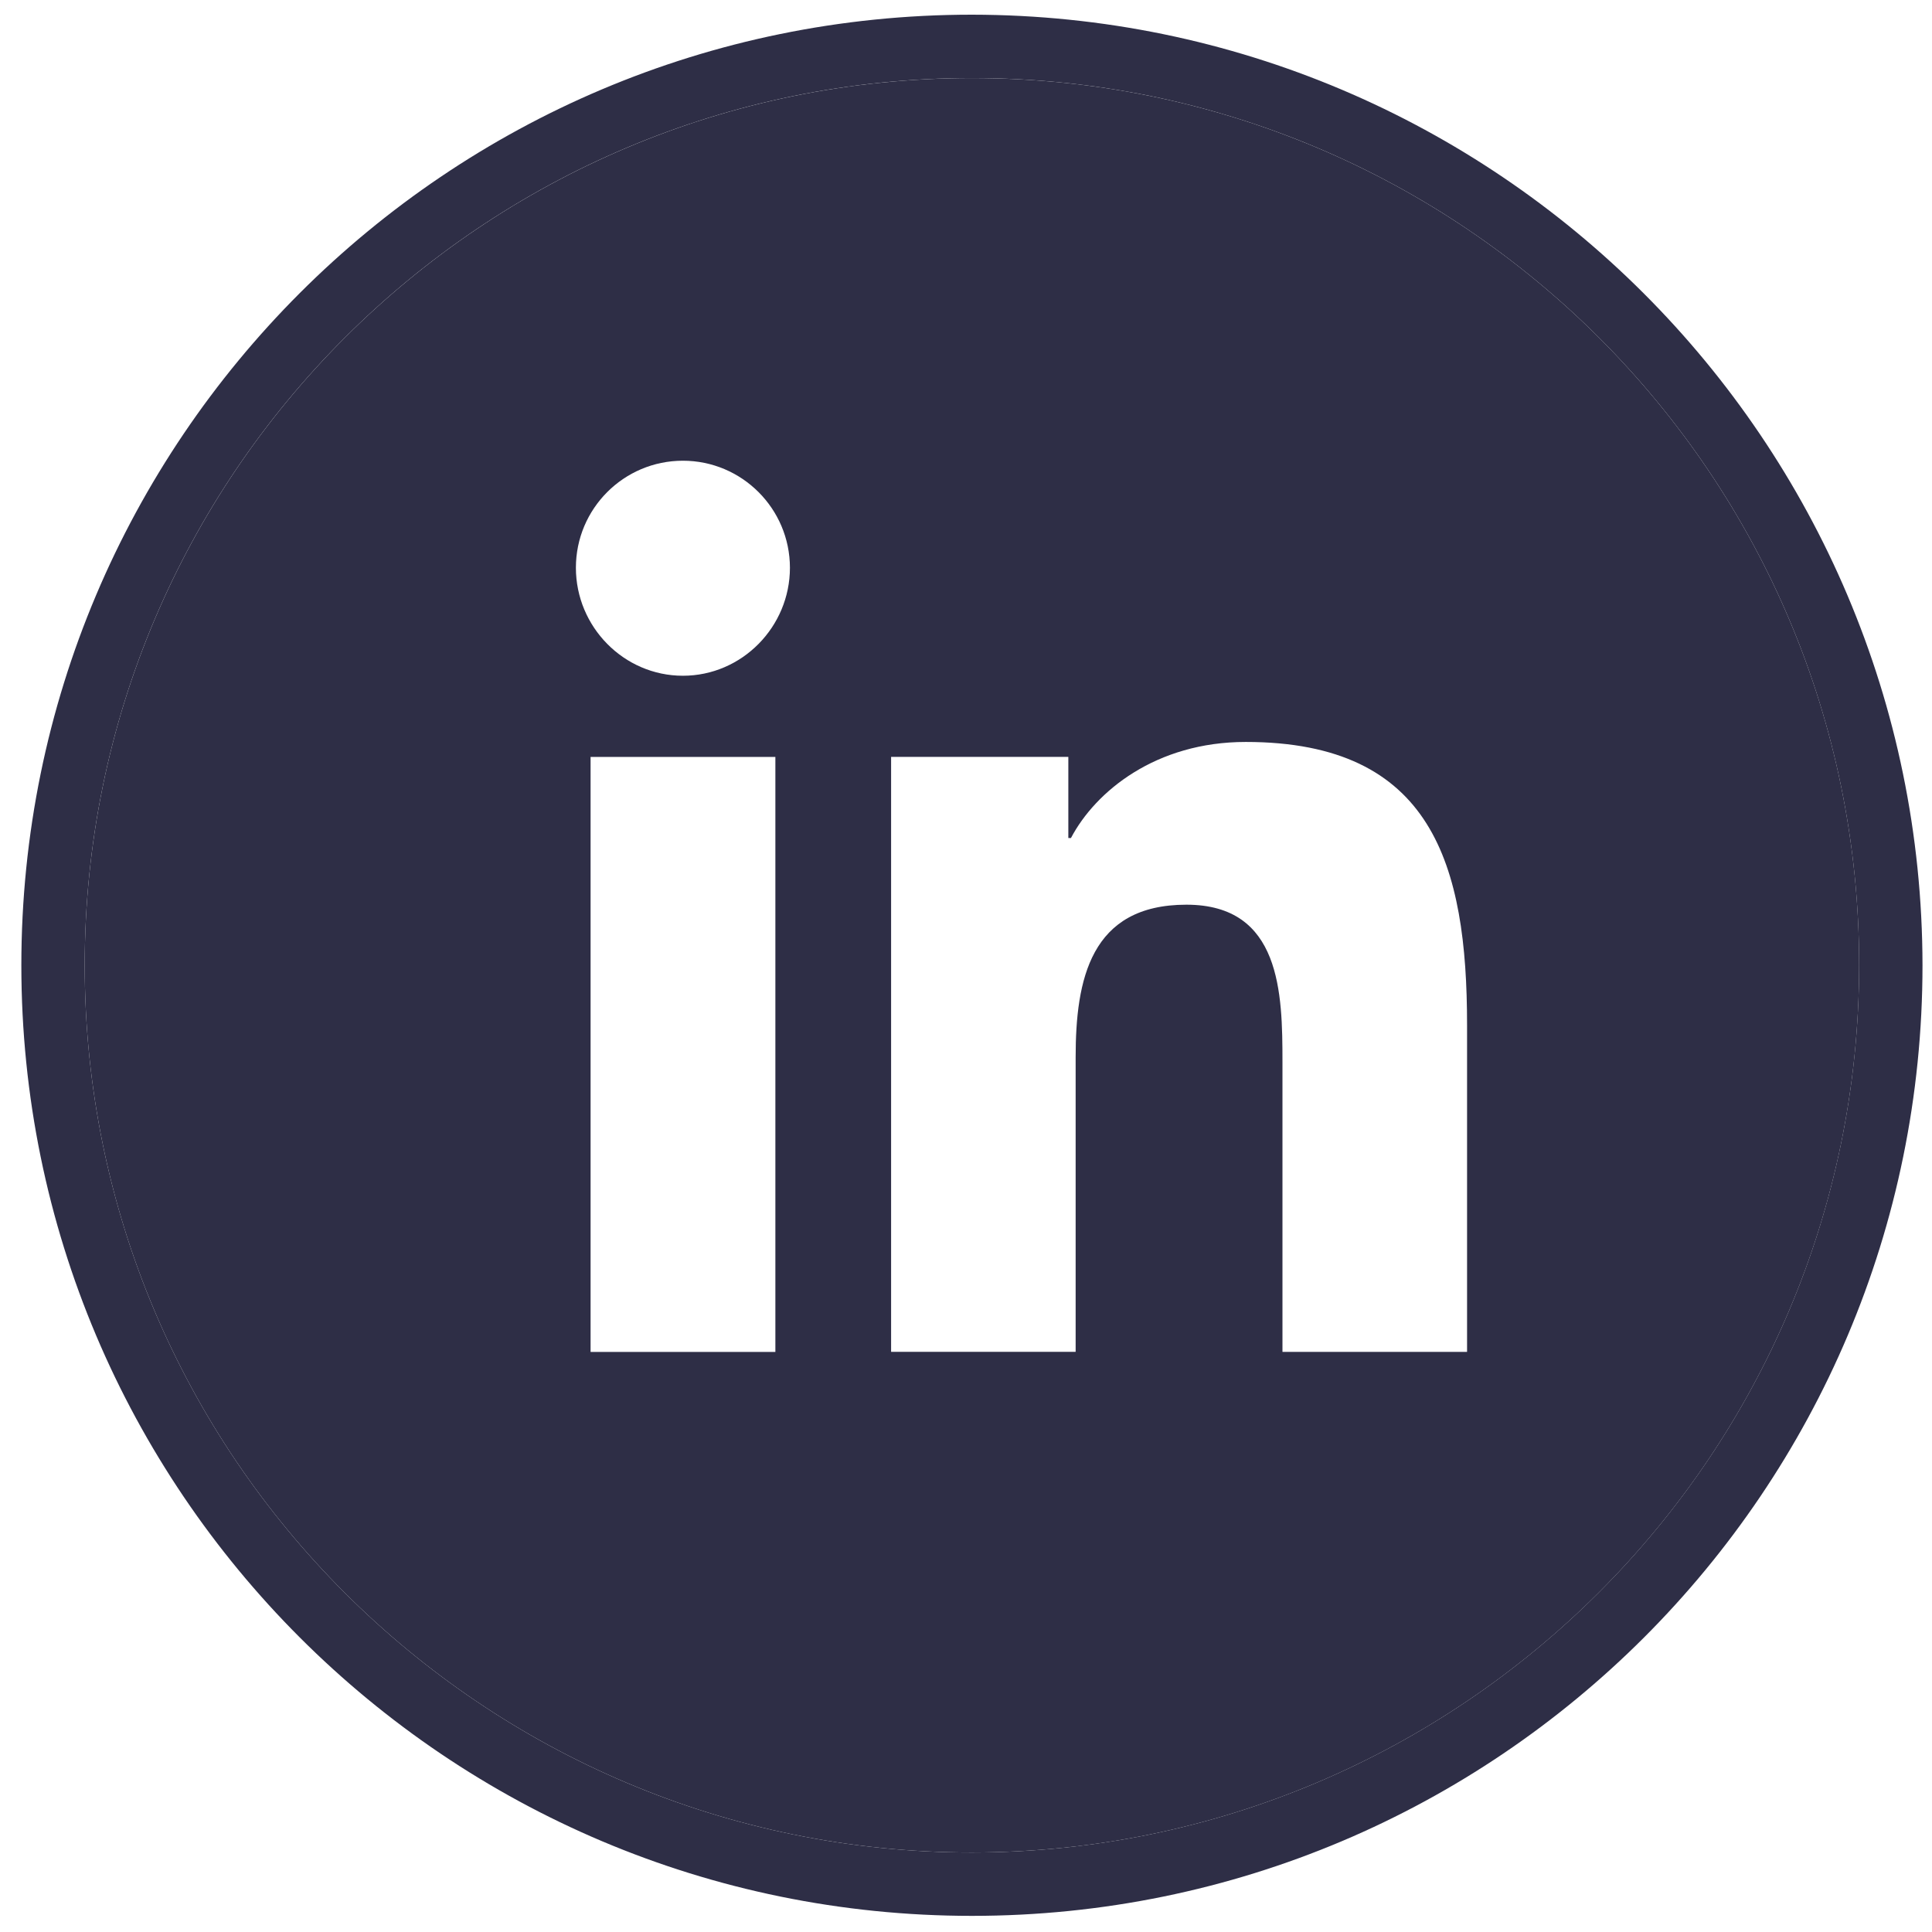
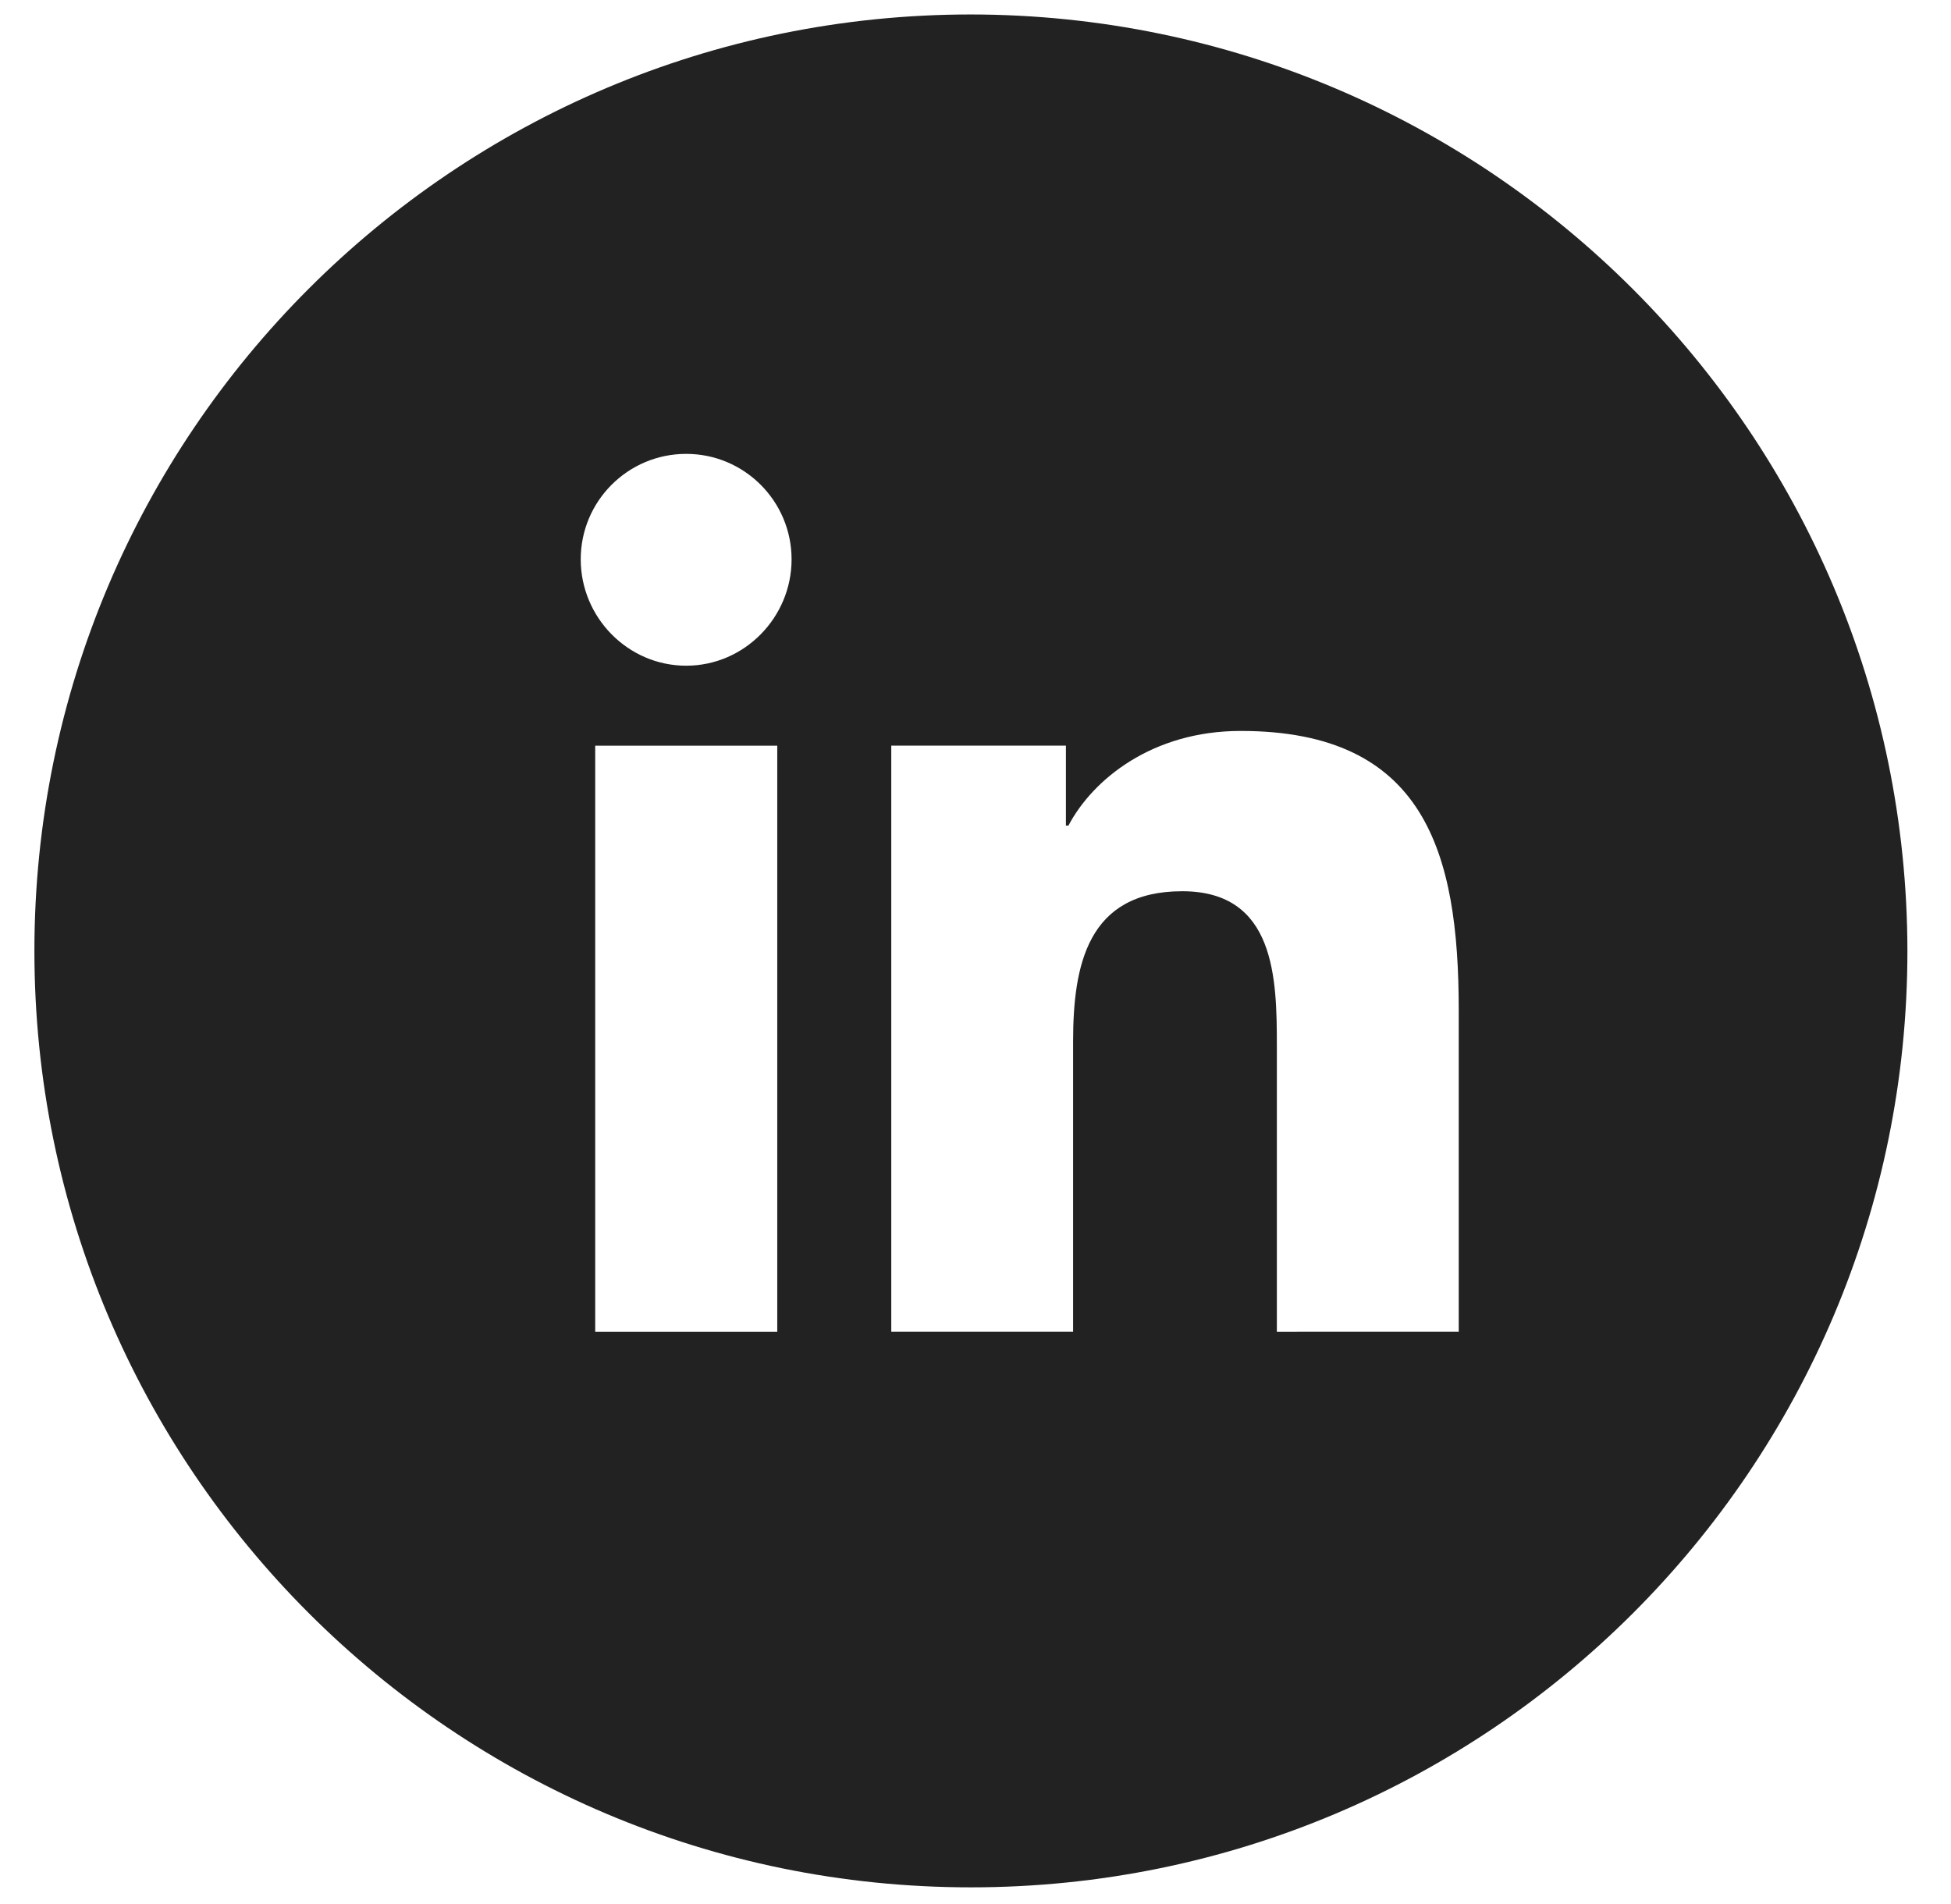
- <svg xmlns="http://www.w3.org/2000/svg" width="60" height="60" viewBox="0 0 60 60" fill="none">
-   <path fill-rule="evenodd" clip-rule="evenodd" d="M30.185 57.531C14.967 57.531 2.631 45.195 2.631 29.978C2.631 14.761 14.967 2.425 30.185 2.425C45.402 2.425 57.738 14.761 57.738 29.978C57.721 45.188 45.395 57.514 30.185 57.531ZM45.554 41.983V41.984H39.828V32.989C39.828 30.845 39.785 28.096 36.845 28.096C33.862 28.096 33.405 30.425 33.405 32.834V41.983H27.674V23.506H33.178V26.026H33.259C34.023 24.574 35.896 23.042 38.687 23.042C44.492 23.042 45.561 26.867 45.561 31.833V41.983H45.554ZM18.341 23.507H24.08V41.985H18.341V23.507ZM17.885 17.632C17.885 15.797 19.373 14.308 21.208 14.308C23.041 14.308 24.53 15.797 24.532 17.632C24.532 19.466 23.043 20.986 21.208 20.986C19.373 20.986 17.885 19.466 17.885 17.632Z" fill="#2E2E46" />
-   <path d="M30.184 0.456C13.88 0.456 0.663 13.673 0.663 29.977C0.663 46.281 13.88 59.499 30.184 59.499C46.488 59.499 59.705 46.281 59.705 29.977C59.687 13.681 46.48 0.474 30.184 0.456ZM30.184 57.531C14.967 57.531 2.631 45.194 2.631 29.977C2.631 14.76 14.967 2.424 30.184 2.424C45.401 2.424 57.737 14.76 57.737 29.977C57.72 45.187 45.394 57.513 30.184 57.531Z" fill="#2E2E46" />
+ <svg xmlns="http://www.w3.org/2000/svg" width="41" height="40" viewBox="0 0 41 40" fill="none">
+   <path fill-rule="evenodd" clip-rule="evenodd" d="M0.723 19.985C0.723 9.116 9.534 0.304 20.404 0.304C31.268 0.316 40.072 9.121 40.084 19.985C40.084 30.854 31.273 39.666 20.404 39.666C9.534 39.666 0.723 30.854 0.723 19.985ZM30.655 27.989V21.222C30.655 17.912 29.942 15.362 26.072 15.362C24.212 15.362 22.963 16.383 22.453 17.351H22.4V15.671H18.73V27.989H22.551V21.89C22.551 20.284 22.855 18.731 24.844 18.731C26.804 18.731 26.833 20.563 26.833 21.992V27.99L30.655 27.989ZM16.334 15.672H12.508V27.99H16.334V15.672ZM14.42 9.539C13.196 9.539 12.204 10.531 12.204 11.755C12.204 12.978 13.196 13.991 14.42 13.991C15.643 13.991 16.635 12.978 16.635 11.755C16.634 10.531 15.642 9.539 14.42 9.539Z" fill="#222222" />
</svg>
